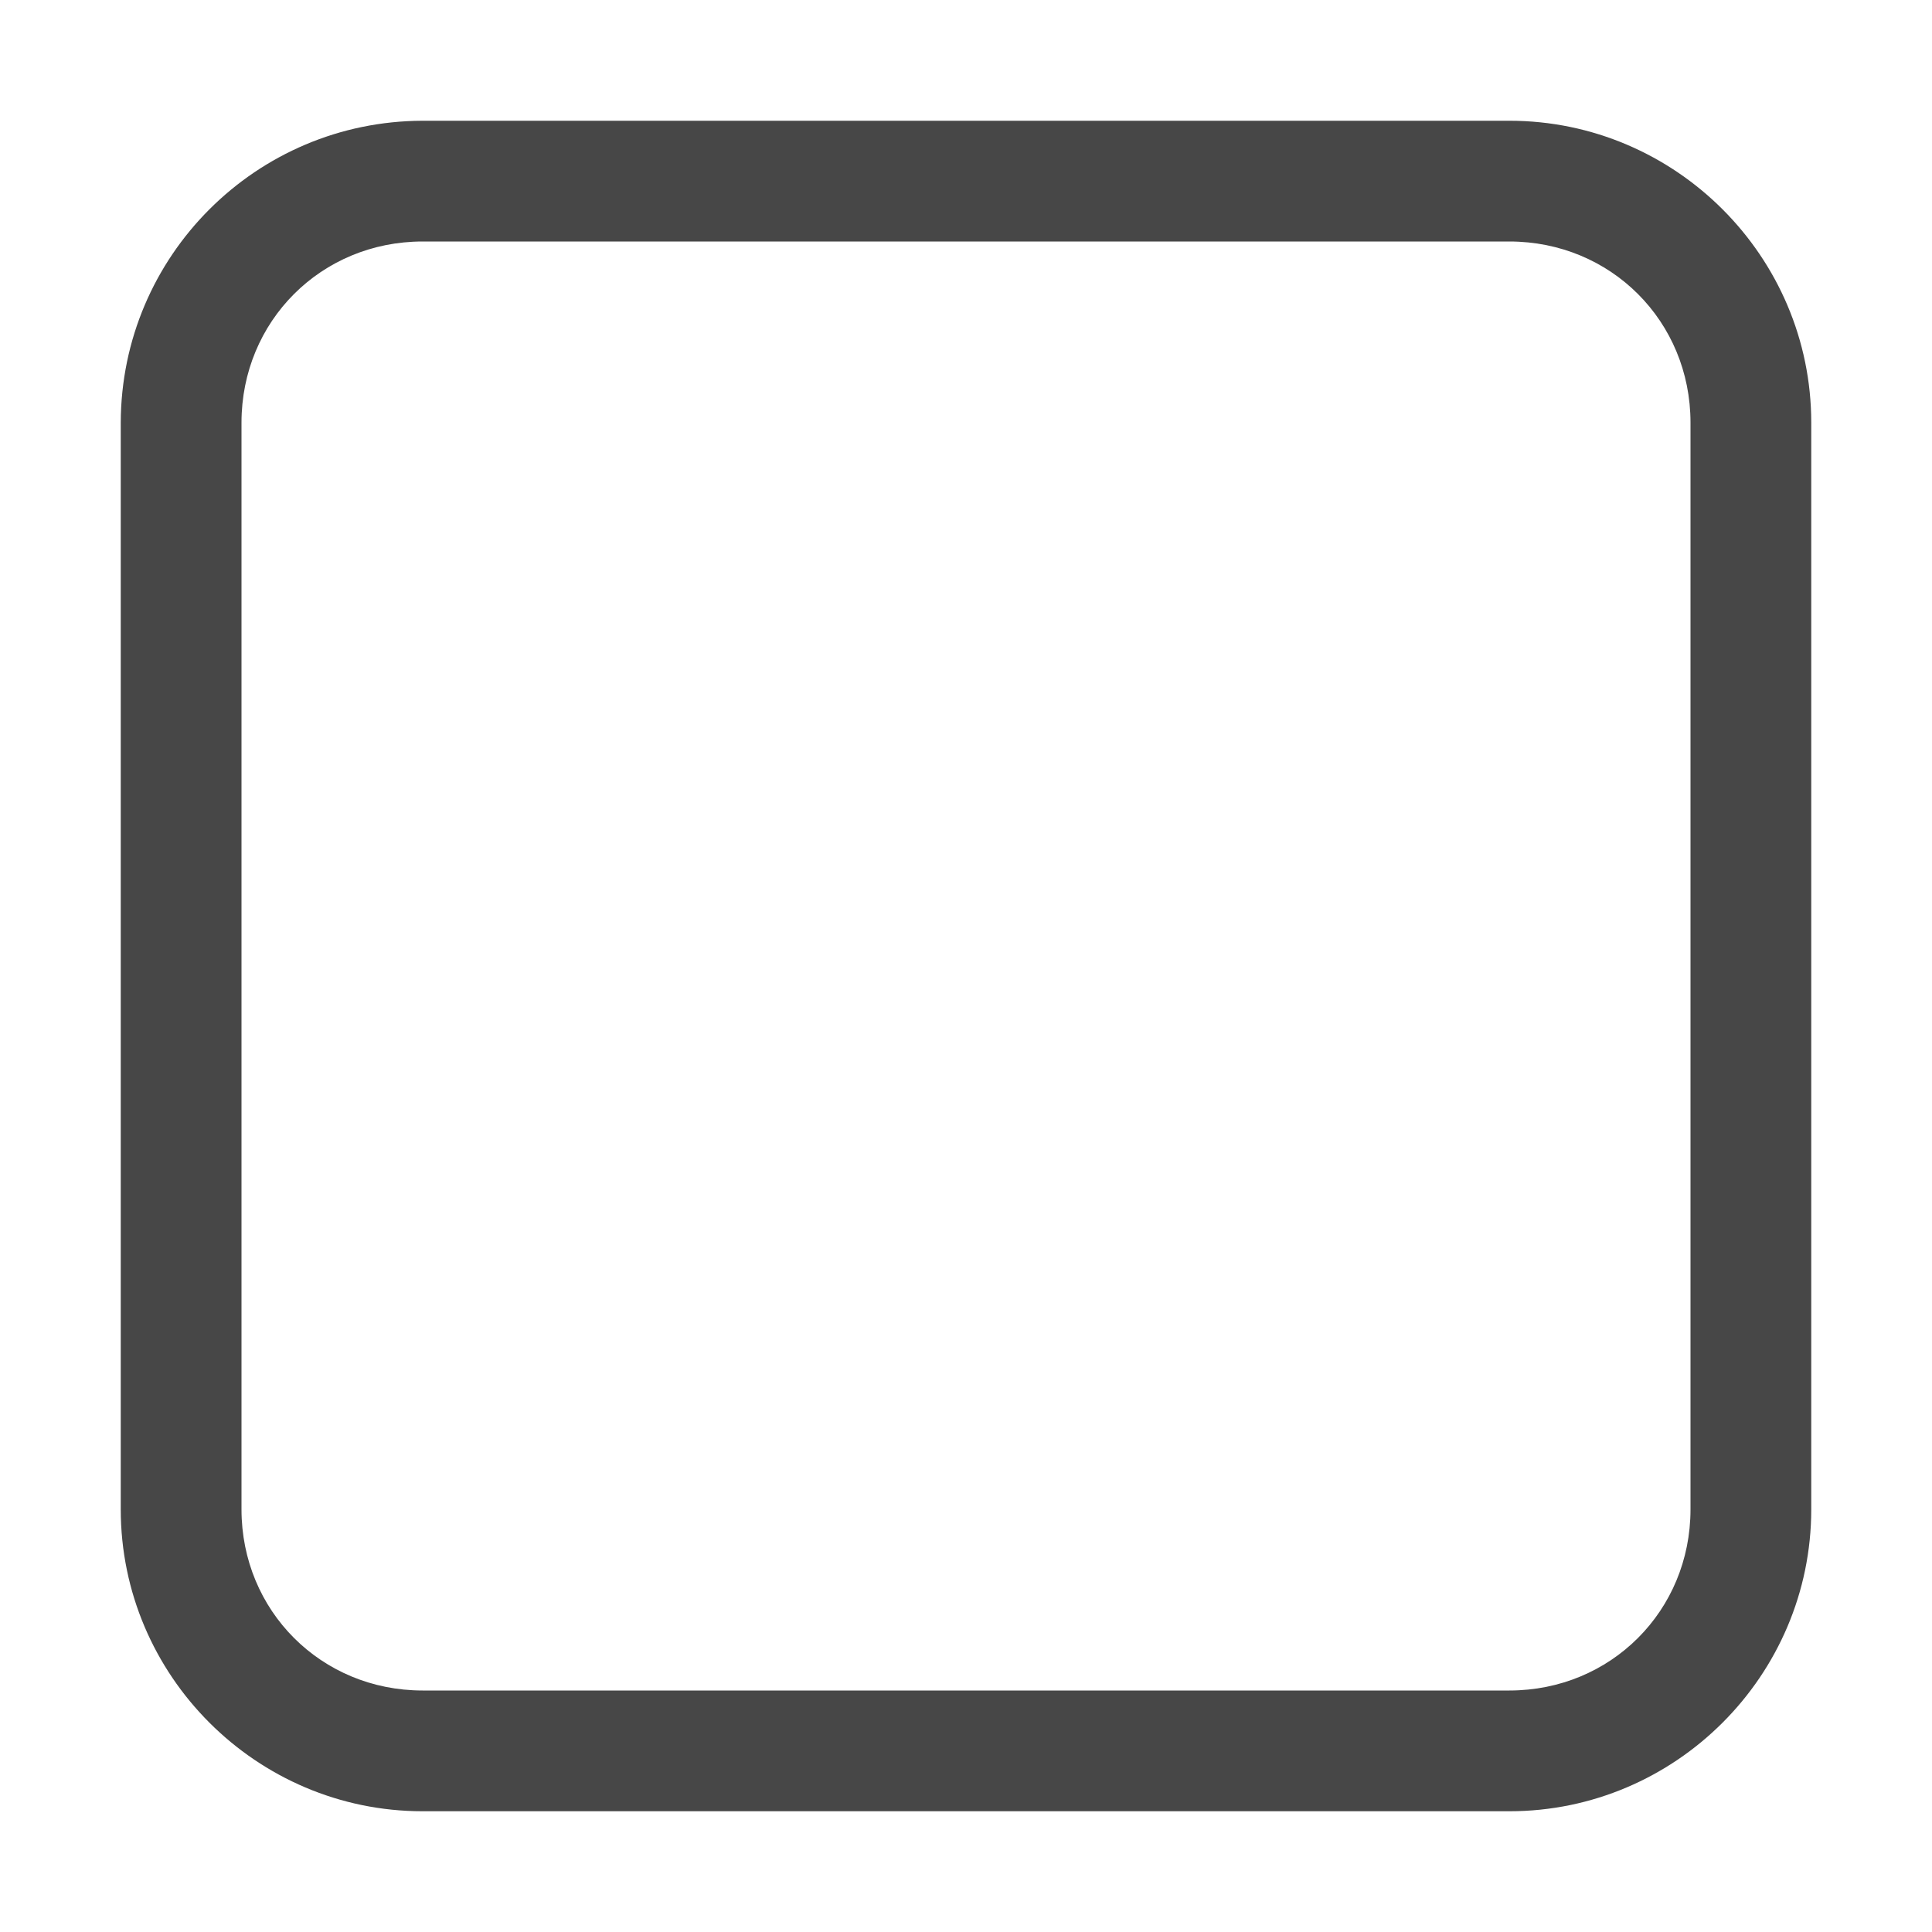
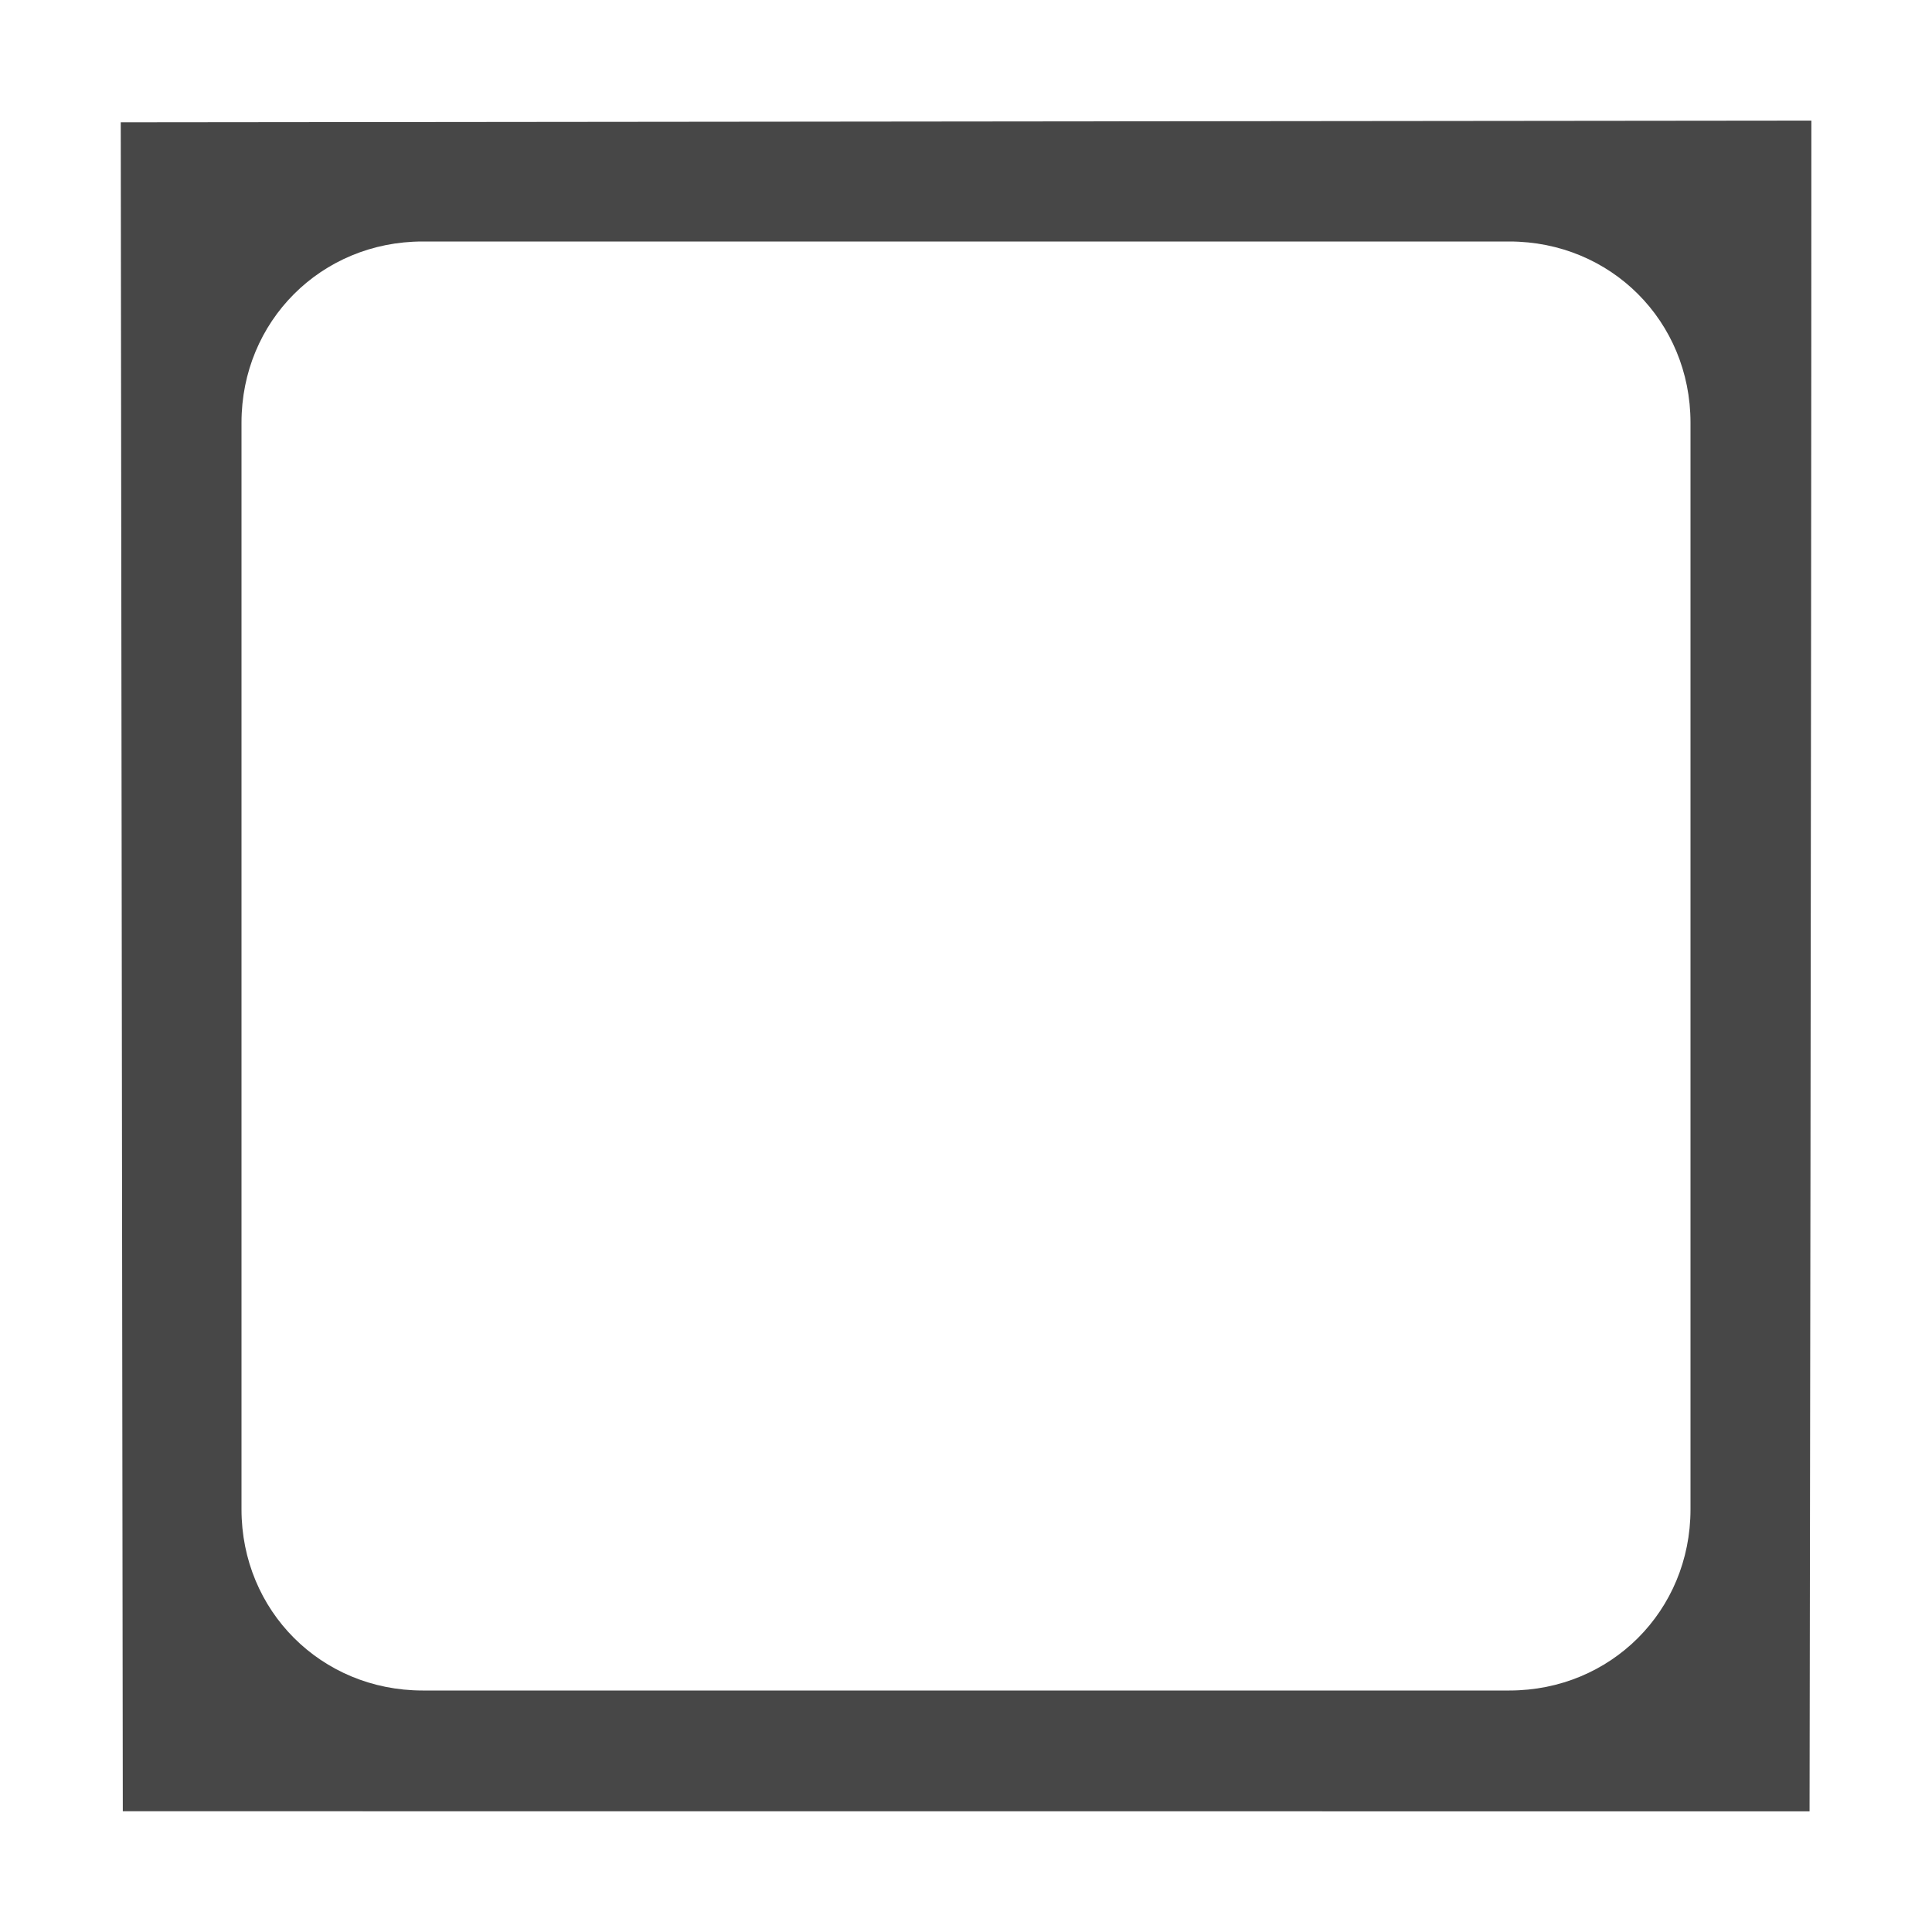
- <svg xmlns="http://www.w3.org/2000/svg" width="16" height="16">
-   <path d="M3.5 1A2.506 2.506 0 0 0 1 3.5v9C1 13.876 2.124 15 3.5 15h9c1.376 0 2.5-1.124 2.5-2.5v-9C15 2.124 13.876 1 12.5 1zm0 1h9c.84 0 1.5.66 1.5 1.5v9c0 .84-.66 1.5-1.5 1.5h-9c-.84 0-1.5-.66-1.5-1.5v-9C2 2.66 2.66 2 3.5 2z" style="line-height:normal;font-variant-ligatures:normal;font-variant-position:normal;font-variant-caps:normal;font-variant-numeric:normal;font-variant-alternates:normal;font-feature-settings:normal;text-indent:0;text-align:start;text-decoration-line:none;text-decoration-style:solid;text-decoration-color:#000;text-transform:none;text-orientation:mixed;shape-padding:0;isolation:auto;mix-blend-mode:normal;marker:none" color="#000" font-weight="400" font-family="sans-serif" white-space="normal" overflow="visible" fill="#474747" />
+ <svg xmlns="http://www.w3.org/2000/svg" width="16" height="16" version="1.1" id="svg4">
+   <defs id="defs8" />
+   <path d="M 1,1.013 1.017,15 c 0,0 9.313,5.57e-4 13.969,7.41e-4 0,0 0.015,-9.334 0.015,-14.002 z M 3.5,2 h 9 C 13.34,2 14,2.66 14,3.5 v 9 c 0,0.84 -0.66,1.5 -1.5,1.5 h -9 C 2.66,14 2,13.34 2,12.5 v -9 C 2,2.66 2.66,2 3.5,2 Z" style="color:#000000;font-weight:400;line-height:normal;font-family:sans-serif;font-variant-ligatures:normal;font-variant-position:normal;font-variant-caps:normal;font-variant-numeric:normal;font-variant-alternates:normal;font-feature-settings:normal;text-indent:0;text-align:start;text-decoration:none;text-decoration-line:none;text-decoration-style:solid;text-decoration-color:#000000;text-transform:none;text-orientation:mixed;white-space:normal;shape-padding:0;overflow:visible;isolation:auto;mix-blend-mode:normal;fill:#474747;marker:none" font-weight="400" overflow="visible" id="path2" />
</svg>
